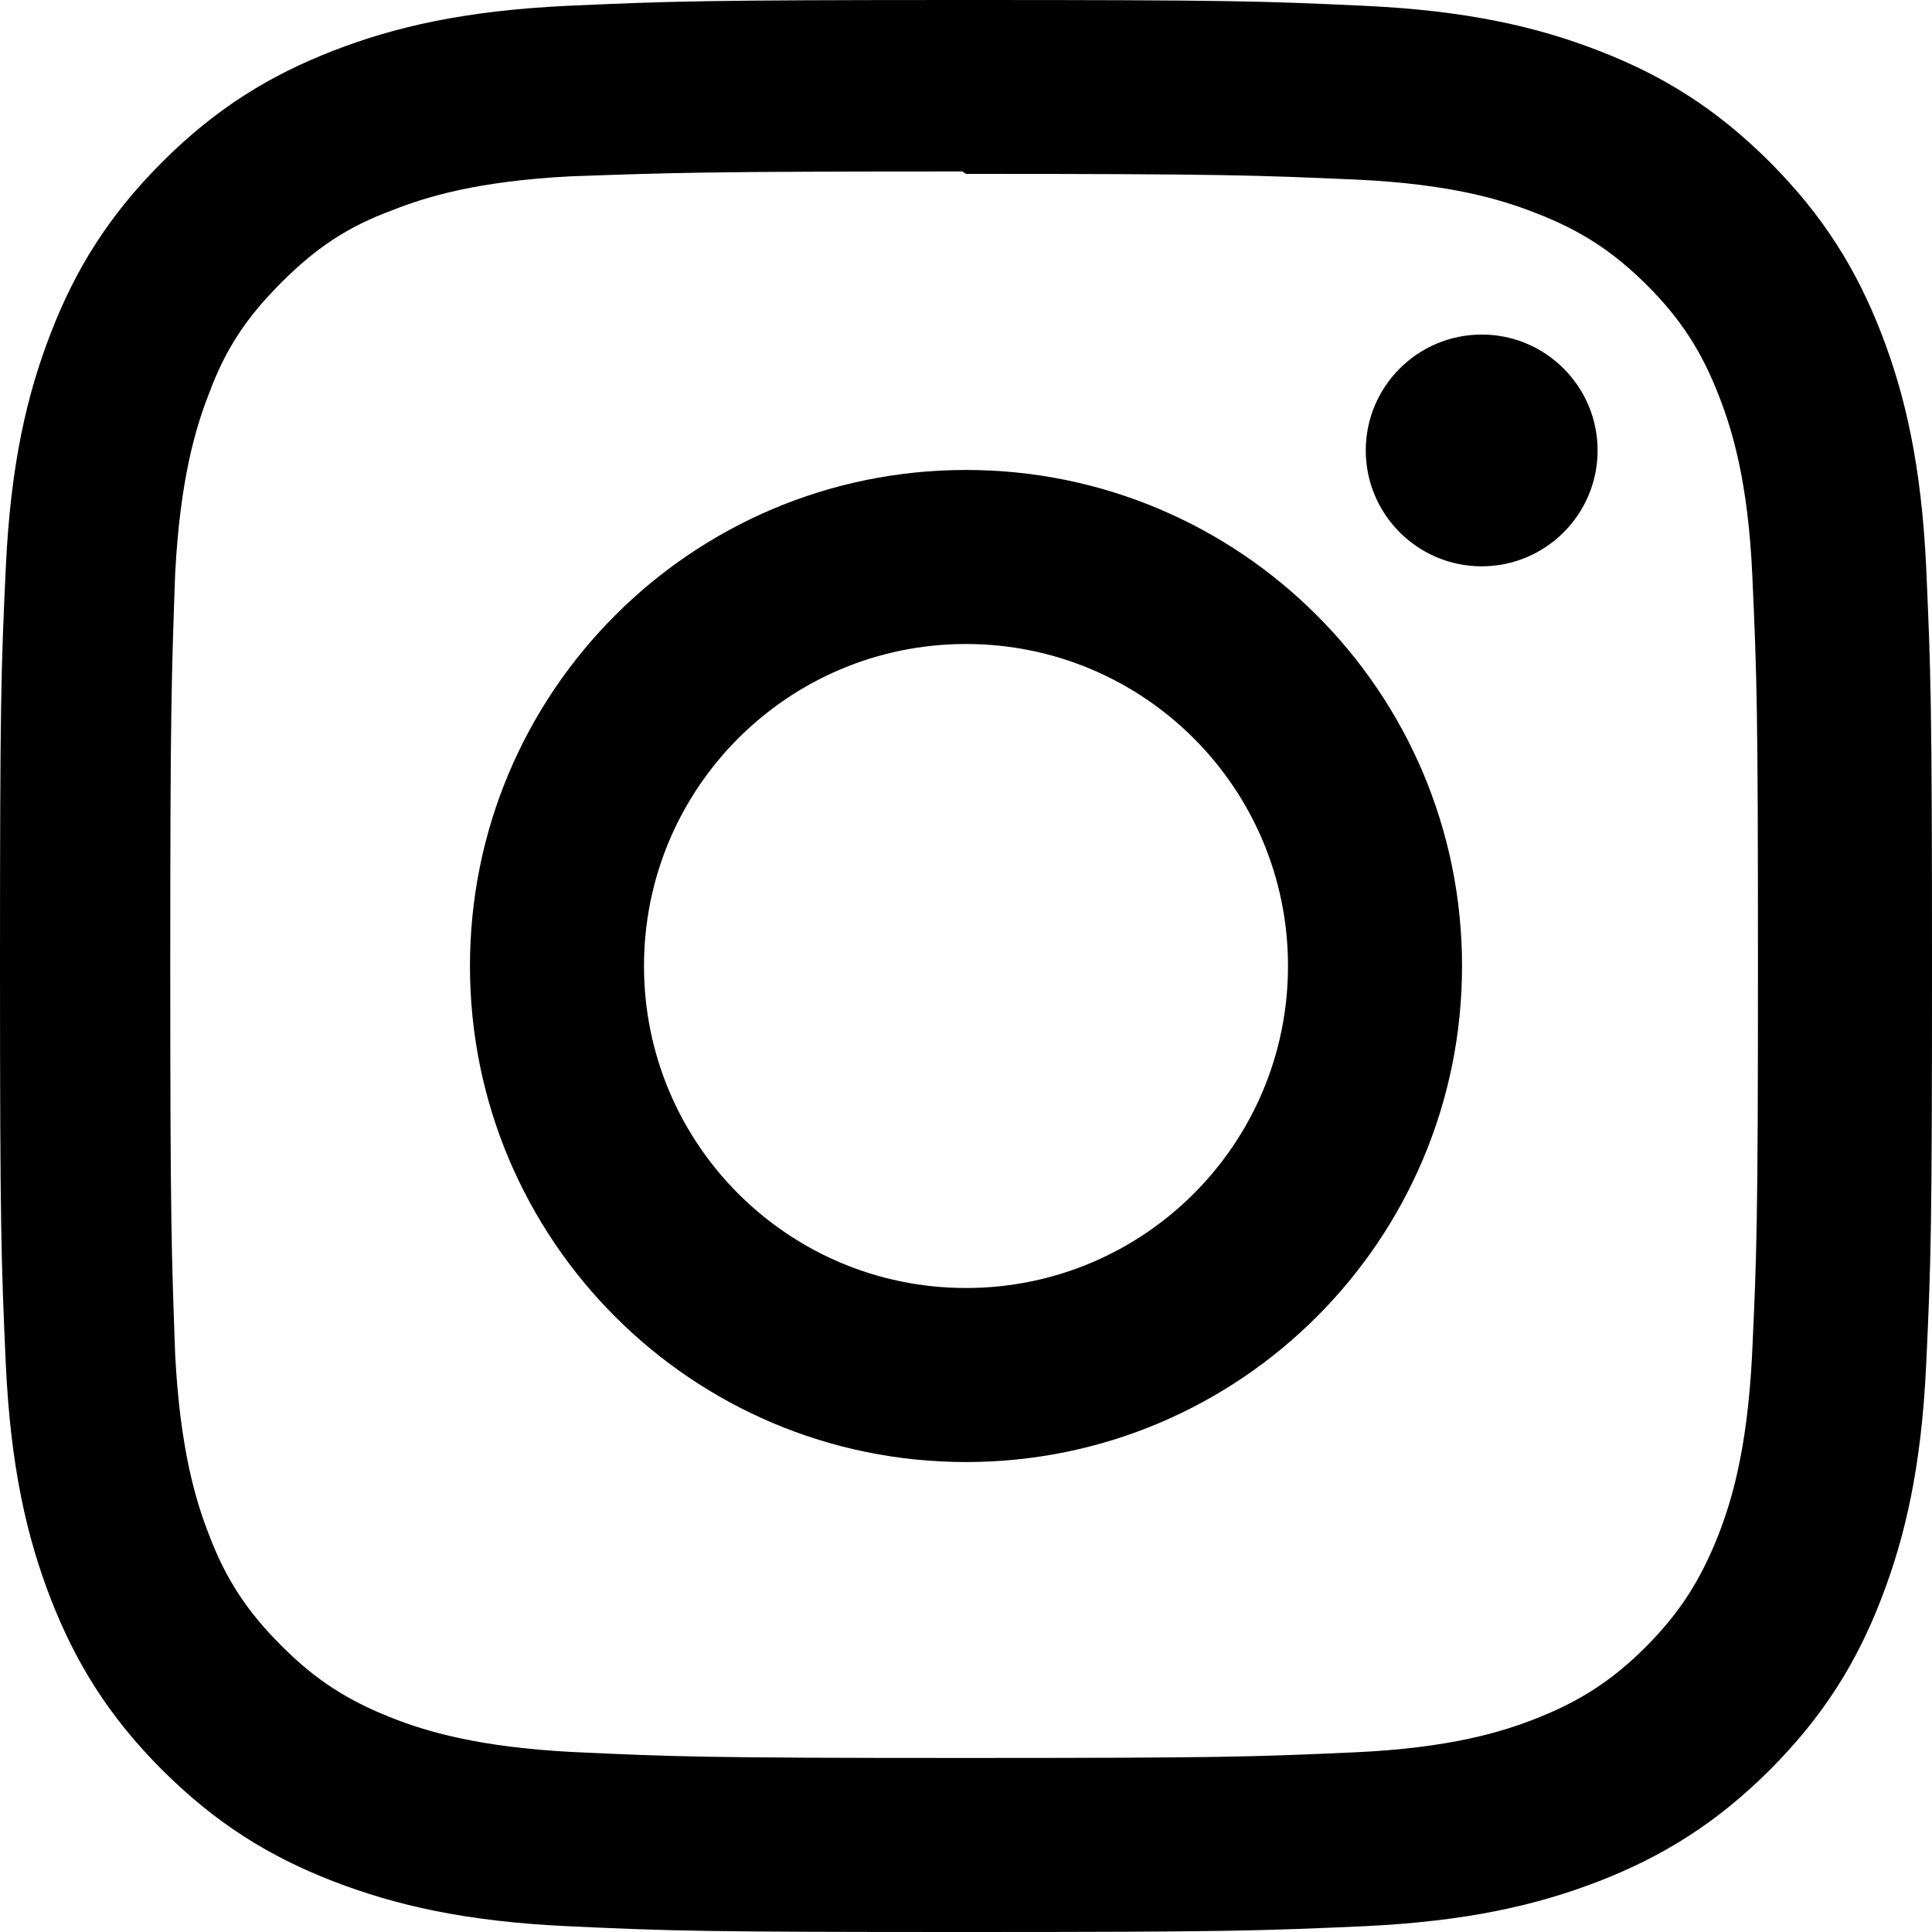
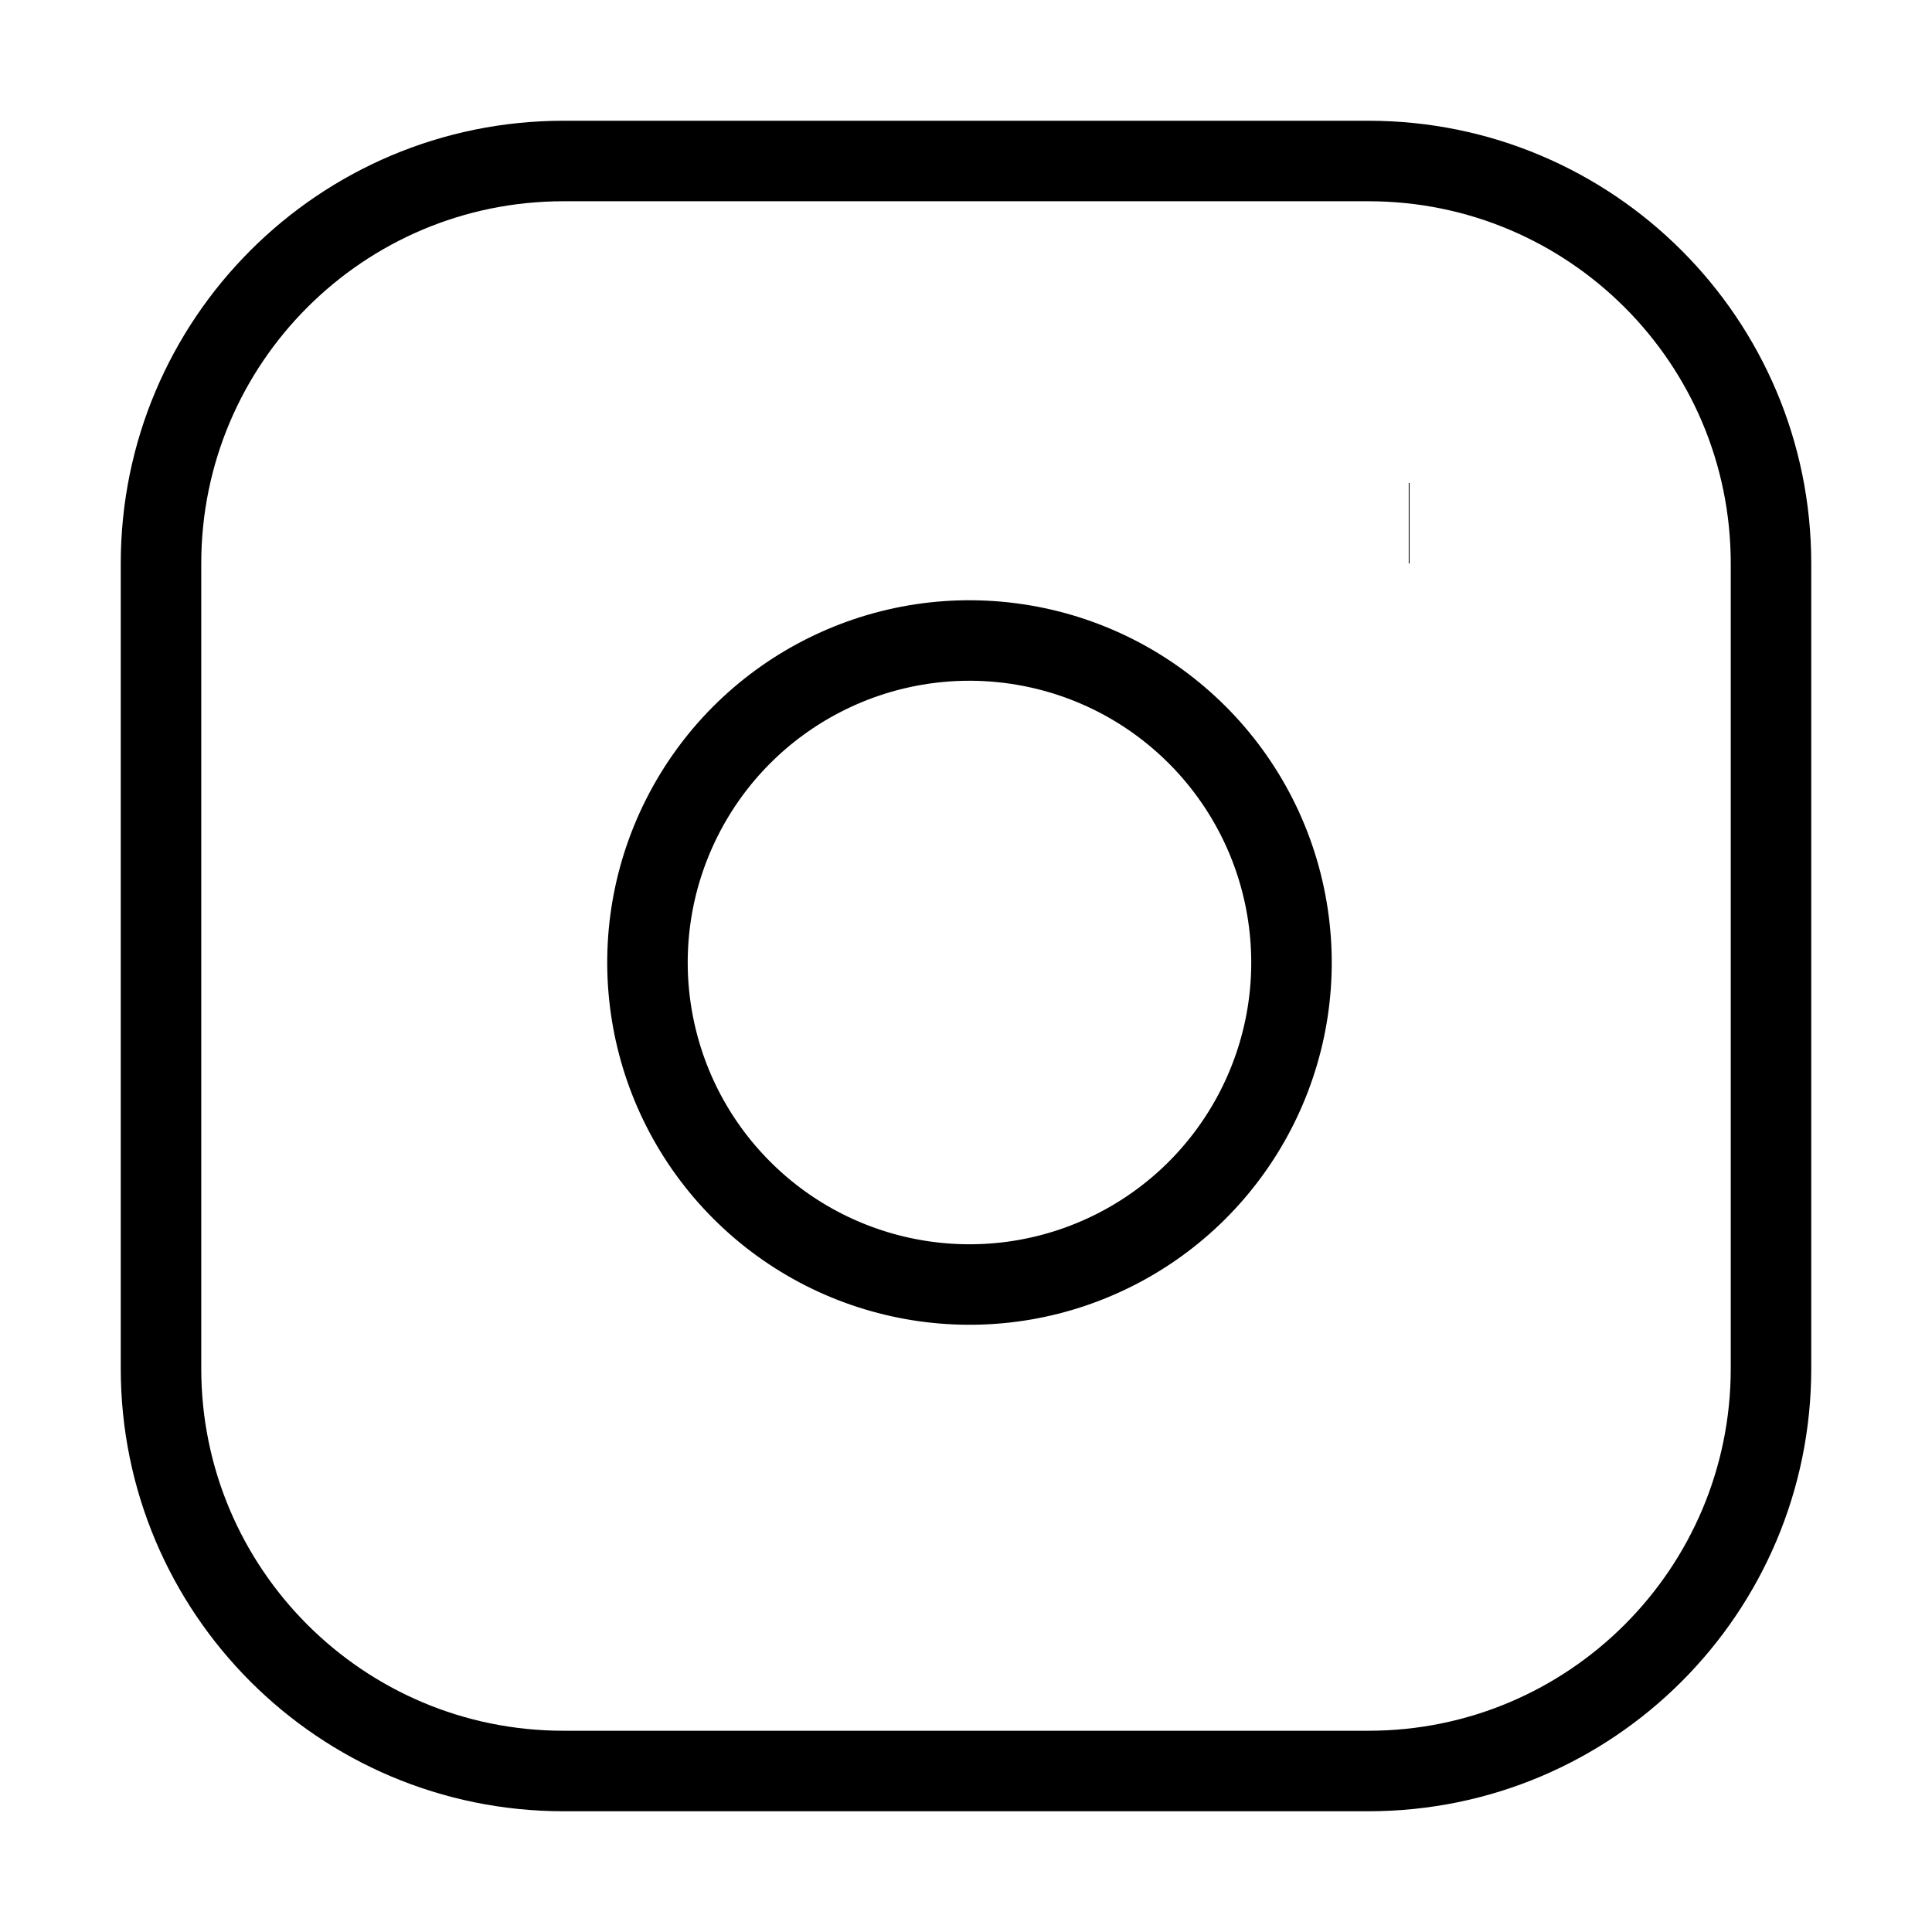
- <svg xmlns="http://www.w3.org/2000/svg" role="img" viewBox="0 0 24 24">
-   <path d="M12 0C8.74 0 8.333.015 7.053.072 5.775.132 4.905.333 4.14.63c-.789.306-1.459.717-2.126 1.384S.935 3.35.63 4.14C.333 4.905.131 5.775.072 7.053.012 8.333 0 8.74 0 12s.015 3.667.072 4.947c.06 1.277.261 2.148.558 2.913.306.788.717 1.459 1.384 2.126.667.666 1.336 1.079 2.126 1.384.766.296 1.636.499 2.913.558C8.333 23.988 8.74 24 12 24s3.667-.015 4.947-.072c1.277-.06 2.148-.262 2.913-.558.788-.306 1.459-.718 2.126-1.384.666-.667 1.079-1.335 1.384-2.126.296-.765.499-1.636.558-2.913.06-1.28.072-1.687.072-4.947s-.015-3.667-.072-4.947c-.06-1.277-.262-2.149-.558-2.913-.306-.789-.718-1.459-1.384-2.126C21.319 1.347 20.651.935 19.86.63c-.765-.297-1.636-.499-2.913-.558C15.667.012 15.26 0 12 0zm0 2.16c3.203 0 3.585.016 4.85.071 1.17.055 1.805.249 2.227.415.562.217.96.477 1.382.896.419.42.679.819.896 1.381.164.422.36 1.057.413 2.227.057 1.266.07 1.646.07 4.85s-.015 3.585-.074 4.85c-.061 1.17-.256 1.805-.421 2.227-.224.562-.479.96-.899 1.382-.419.419-.824.679-1.38.896-.42.164-1.065.36-2.235.413-1.274.057-1.649.07-4.859.07-3.211 0-3.586-.015-4.859-.074-1.171-.061-1.816-.256-2.236-.421-.569-.224-.96-.479-1.379-.899-.421-.419-.69-.824-.9-1.38-.165-.42-.359-1.065-.42-2.235-.045-1.26-.061-1.649-.061-4.844 0-3.196.016-3.586.061-4.861.061-1.17.255-1.814.42-2.234.21-.57.479-.96.9-1.381.419-.419.81-.689 1.379-.898.42-.166 1.051-.361 2.221-.421 1.275-.045 1.65-.06 4.859-.06l.045.03zm0 3.678c-3.405 0-6.162 2.76-6.162 6.162 0 3.405 2.76 6.162 6.162 6.162 3.405 0 6.162-2.76 6.162-6.162 0-3.405-2.76-6.162-6.162-6.162zM12 16c-2.21 0-4-1.79-4-4s1.79-4 4-4 4 1.79 4 4-1.79 4-4 4zm7.846-10.405c0 .795-.646 1.44-1.44 1.44-.795 0-1.44-.646-1.44-1.44 0-.794.646-1.439 1.44-1.439.793-.001 1.44.645 1.44 1.439z" />
+ <svg xmlns="http://www.w3.org/2000/svg" role="img" viewBox="0 0 24 24" fill="none" stroke="currentColor" strokeWidth="2" strokeLinecap="round" strokeLinejoin="round" className="feather feather-instagram">
+   <rect x="2" y="2" width="20" height="20" rx="5" ry="5" />
+   <path d="M16 11.37A4 4 0 1 1 12.63 8 4 4 0 0 1 16 11.37z" />
+   <line x1="17.5" y1="6.5" x2="17.51" y2="6.5" />
</svg>
